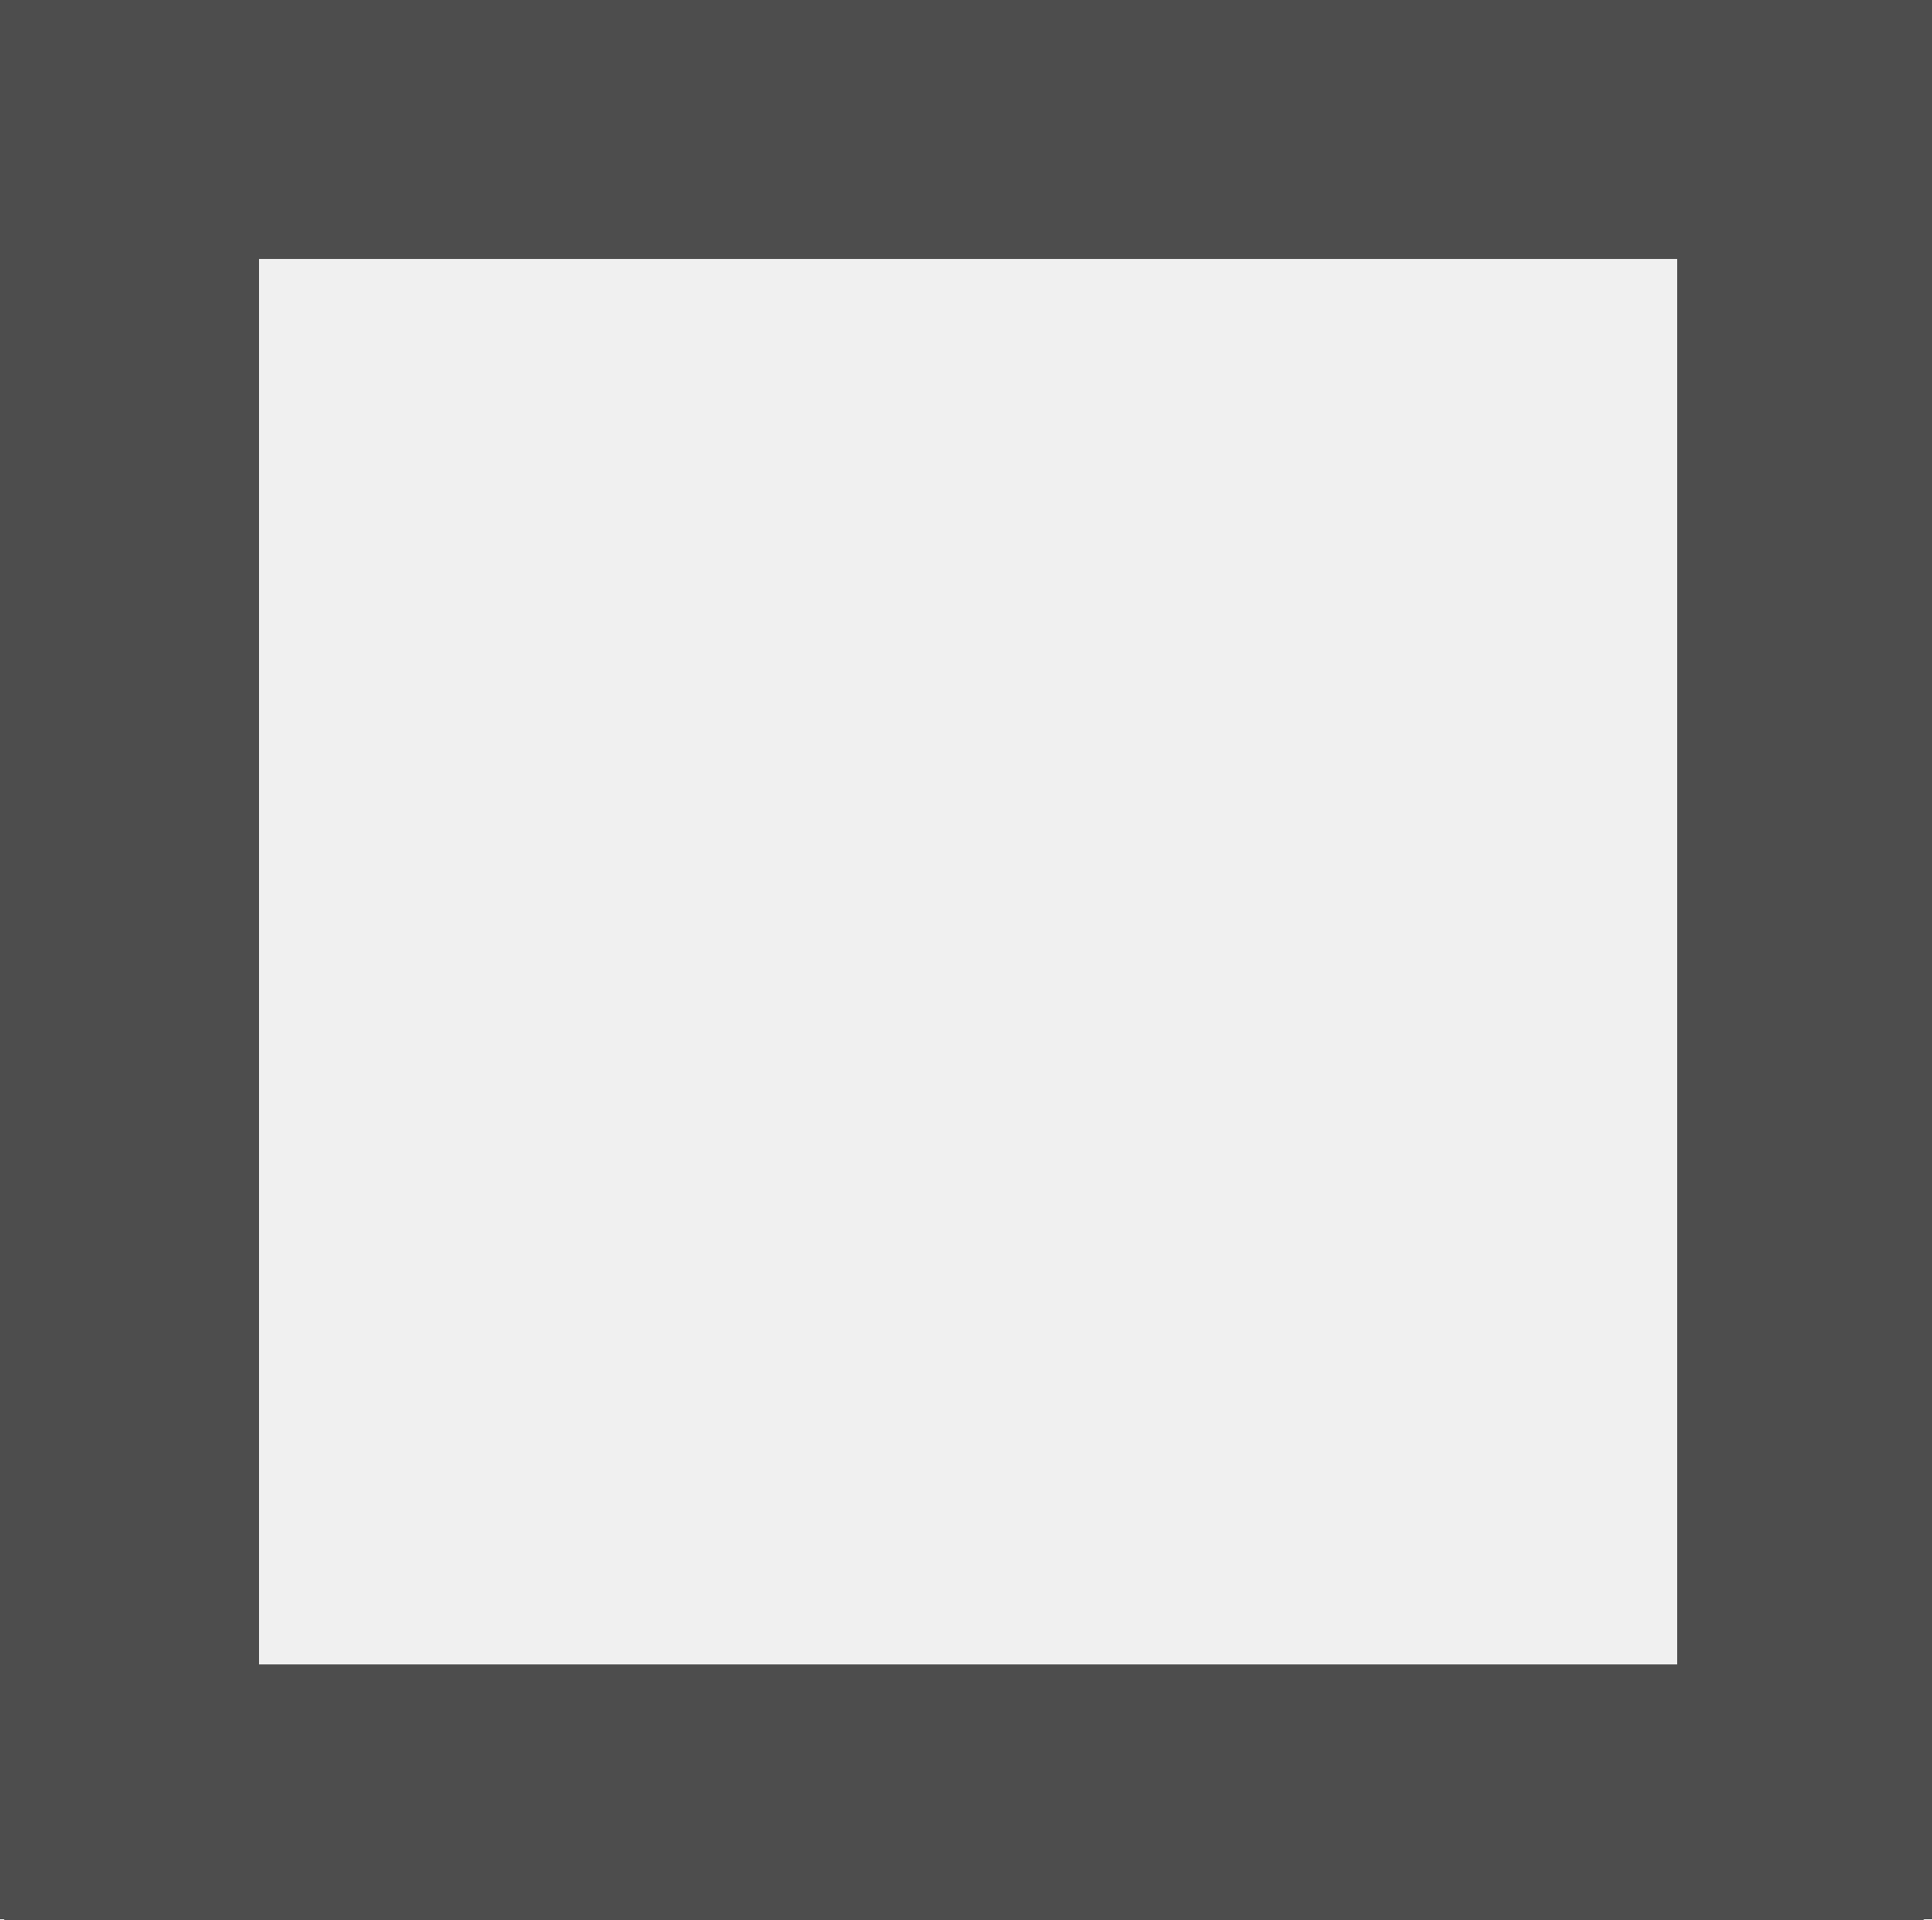
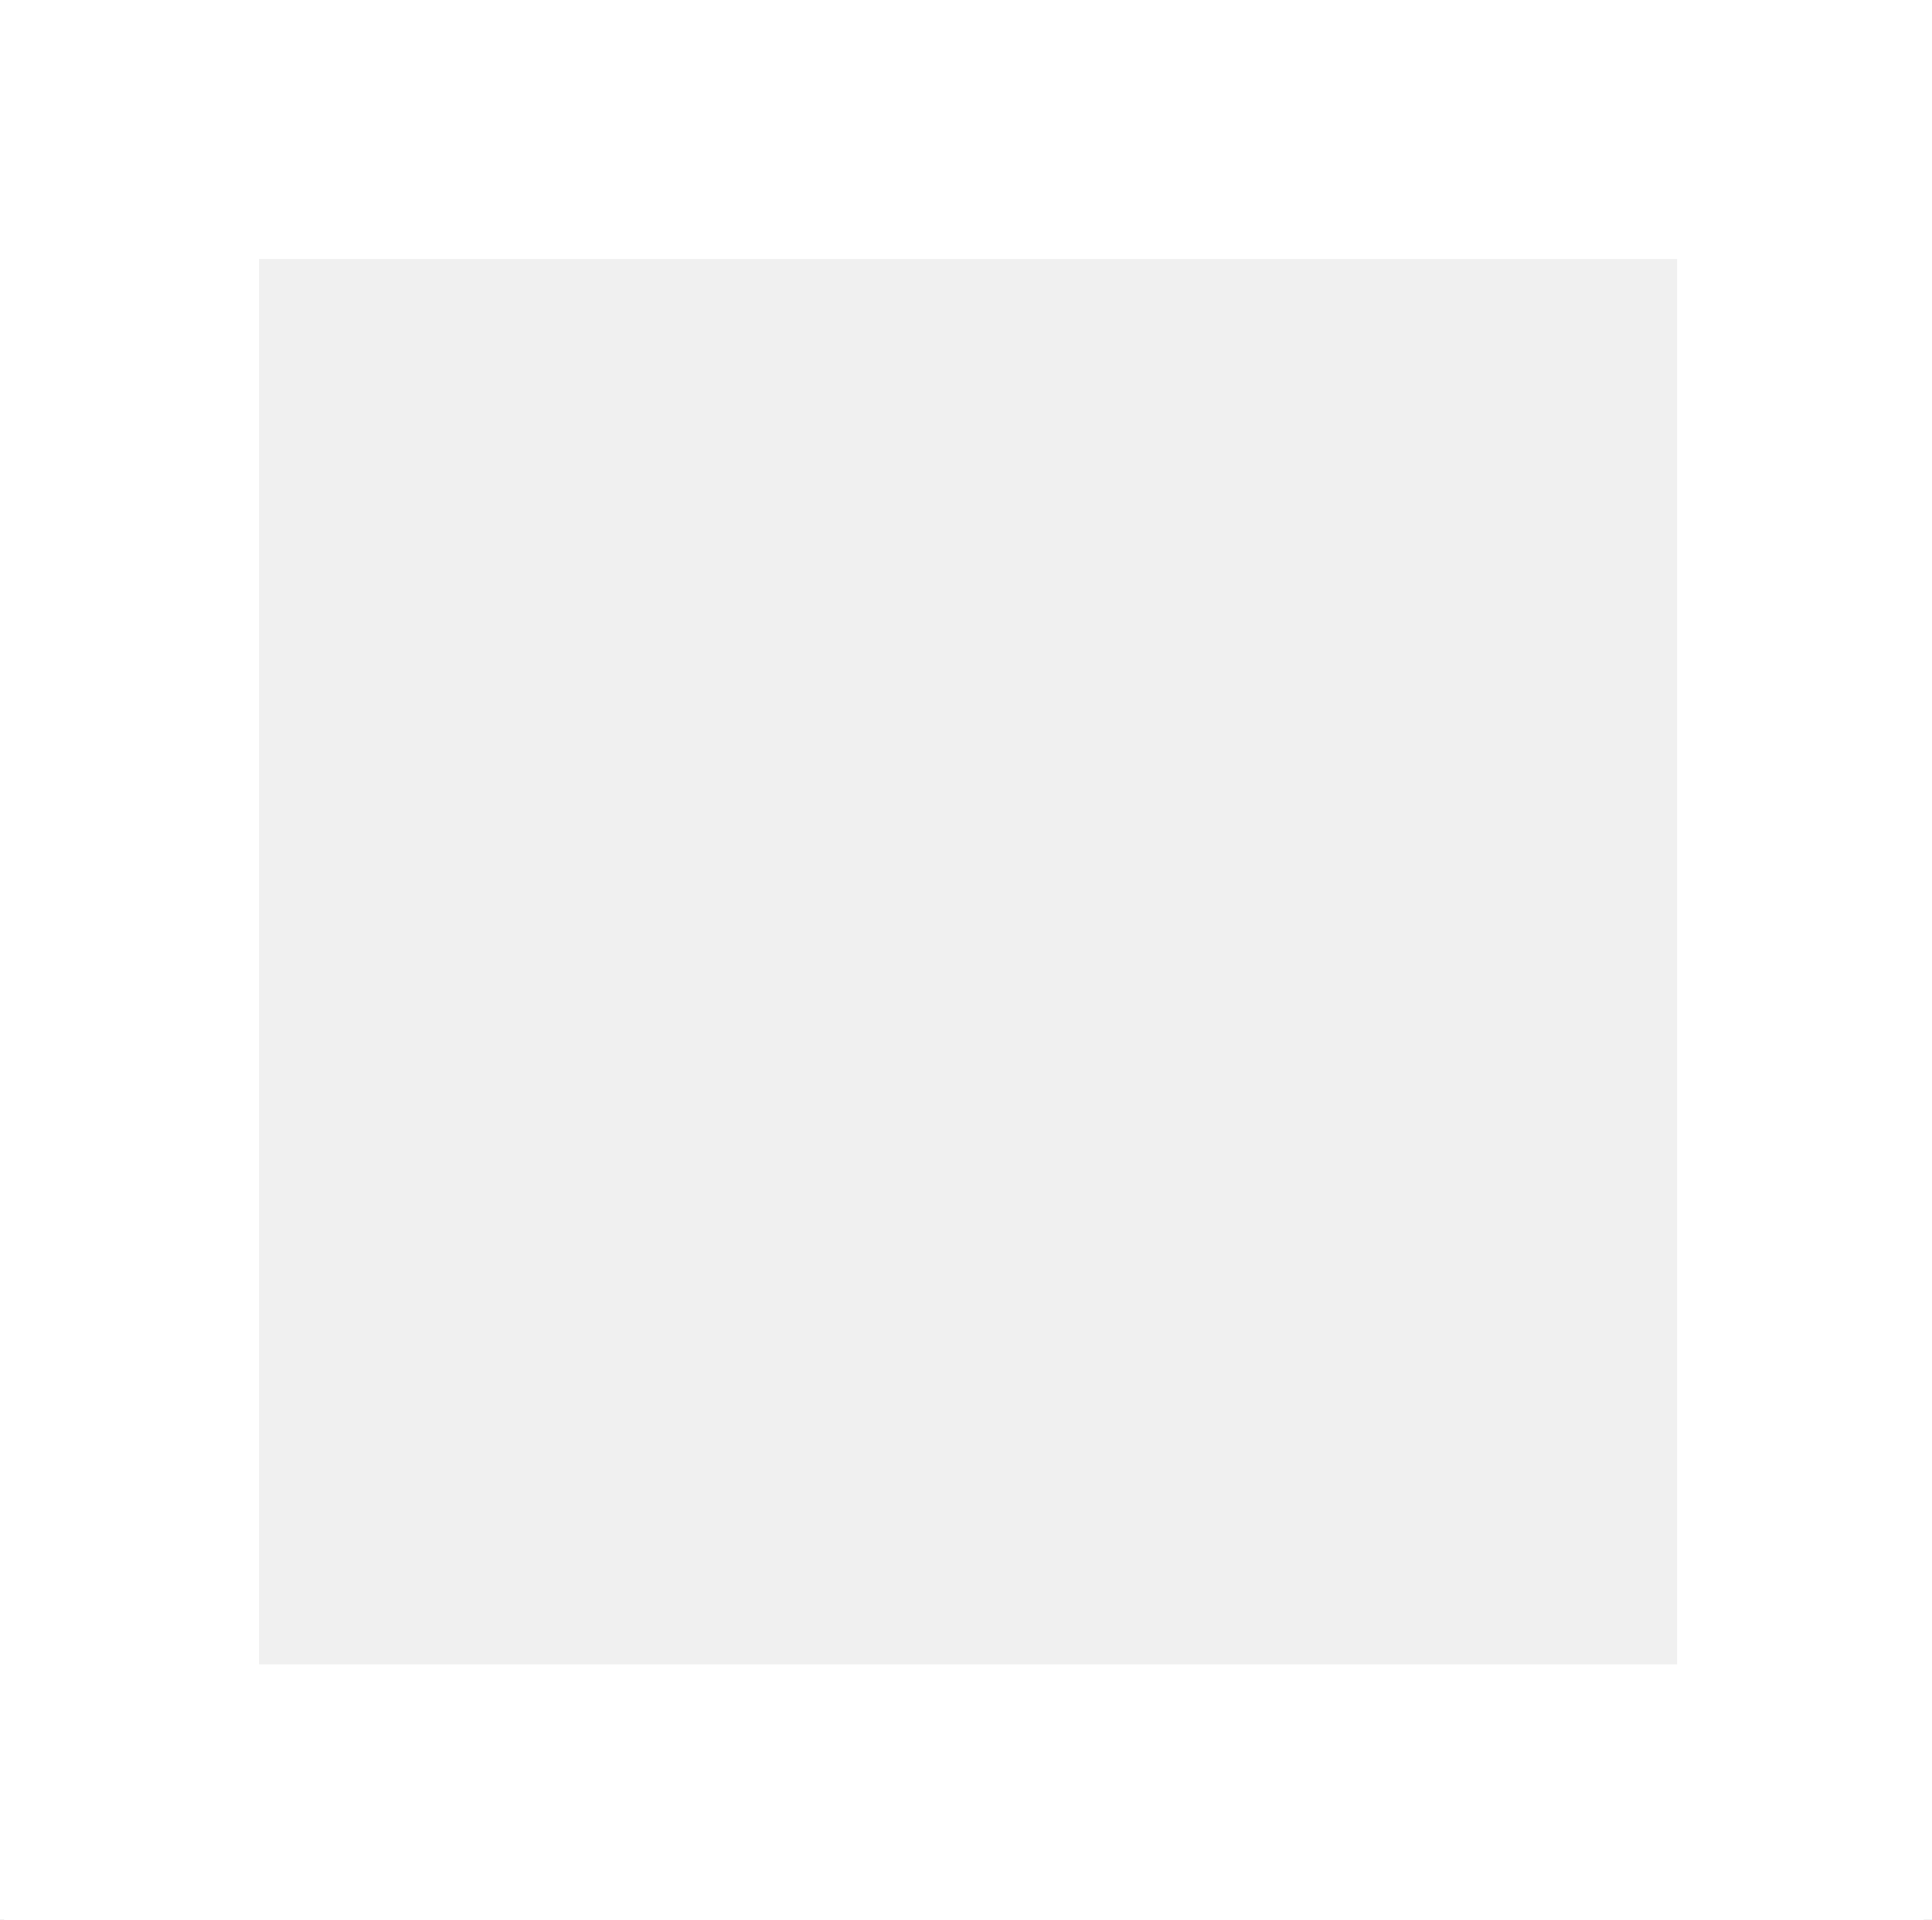
- <svg xmlns="http://www.w3.org/2000/svg" version="1.1" id="Ebene_1" x="0px" y="0px" viewBox="0 0 47 46.7" style="enable-background:new 0 0 47 46.7;" xml:space="preserve">
+ <svg xmlns="http://www.w3.org/2000/svg" version="1.1" id="Ebene_1" x="0px" y="0px" viewBox="-176 177.3 47 46.7" style="enable-background:new -176 177.3 47 46.7;" xml:space="preserve">
  <style type="text/css">
- 	.st0{fill:#4D4D4D;}
+ 	.st0{fill:#FFFFFF;}
</style>
-   <rect x="40.8" y="0" class="st0" width="6.3" height="46.7" />
-   <rect x="0" y="0" class="st0" width="6.3" height="46.7" />
-   <rect x="0.1" y="40.5" class="st0" width="46.7" height="6.3" />
-   <rect x="0.3" y="0" class="st0" width="46.7" height="6.3" />
-   <g>
- </g>
-   <g>
- </g>
-   <g>
- </g>
-   <g>
- </g>
-   <g>
- </g>
-   <g>
- </g>
-   <g>
- </g>
-   <g>
- </g>
-   <g>
- </g>
-   <g>
- </g>
-   <g>
- </g>
-   <g>
- </g>
-   <g>
- </g>
-   <g>
- </g>
-   <g>
- </g>
+   <rect x="-135.2" y="177.3" class="st0" width="6.3" height="46.7" />
+   <rect x="-176" y="177.3" class="st0" width="6.3" height="46.7" />
+   <rect x="-175.9" y="217.8" class="st0" width="46.7" height="6.3" />
+   <rect x="-175.7" y="177.3" class="st0" width="46.7" height="6.3" />
</svg>
